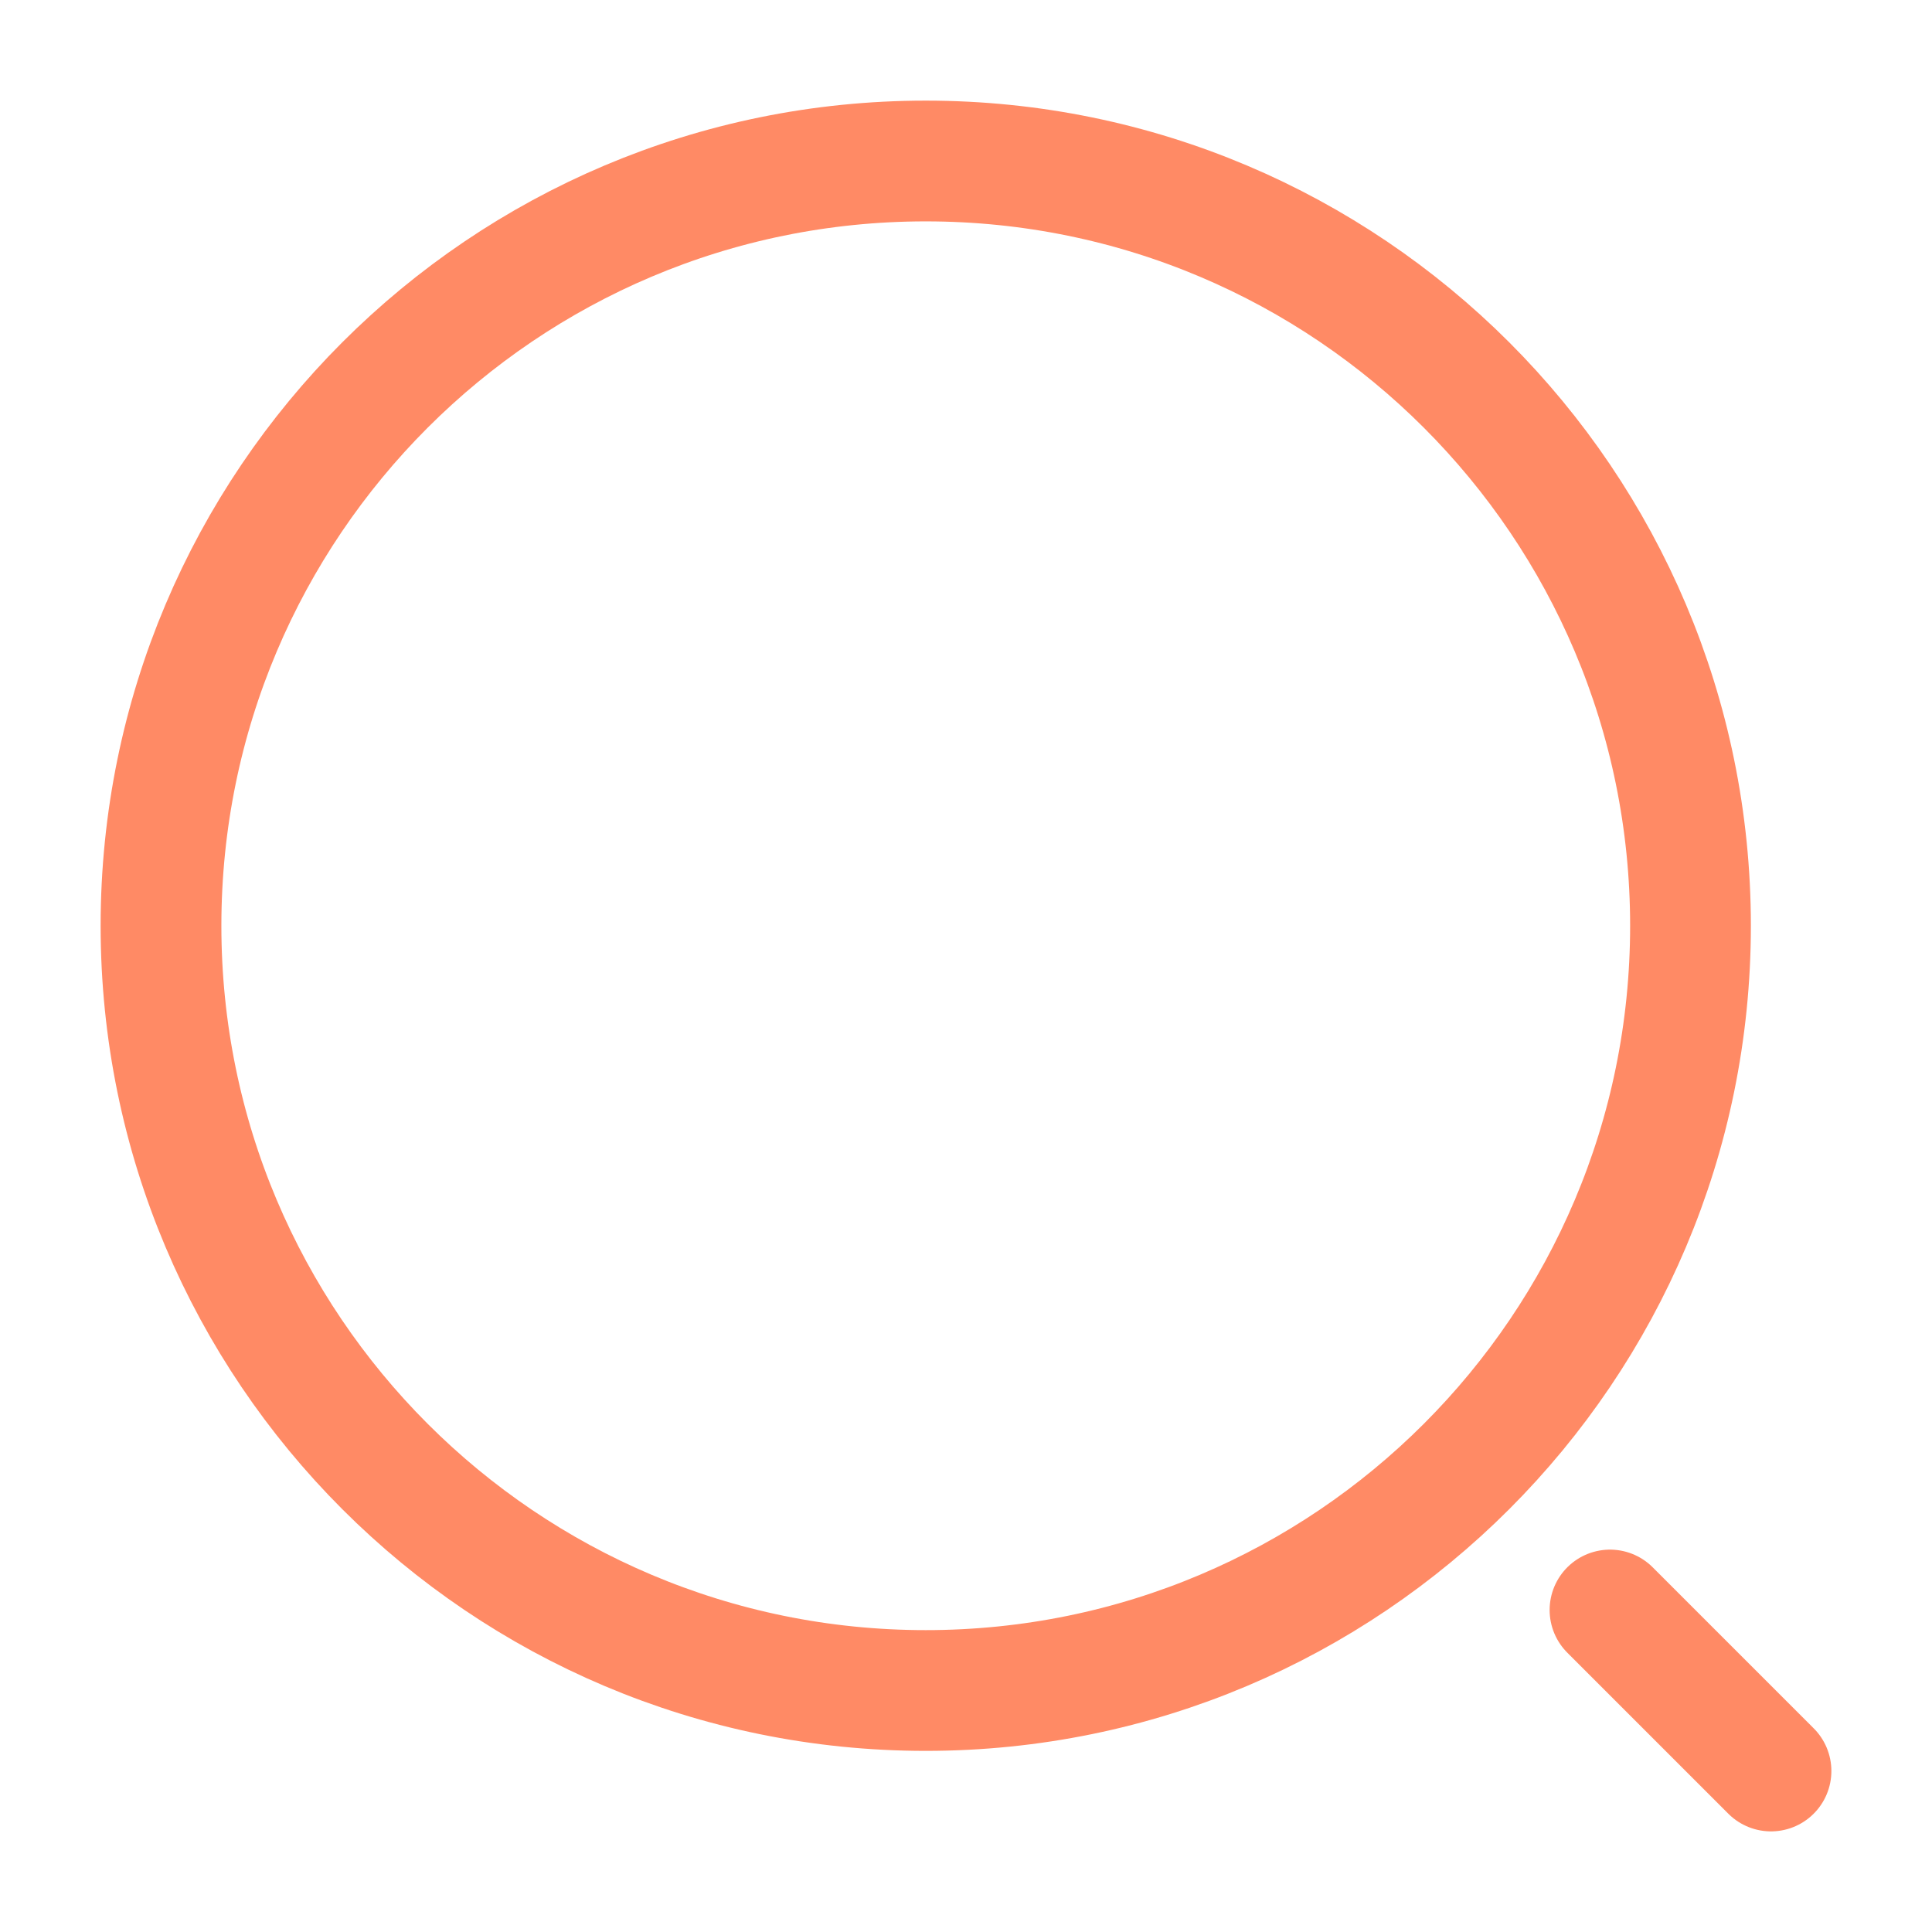
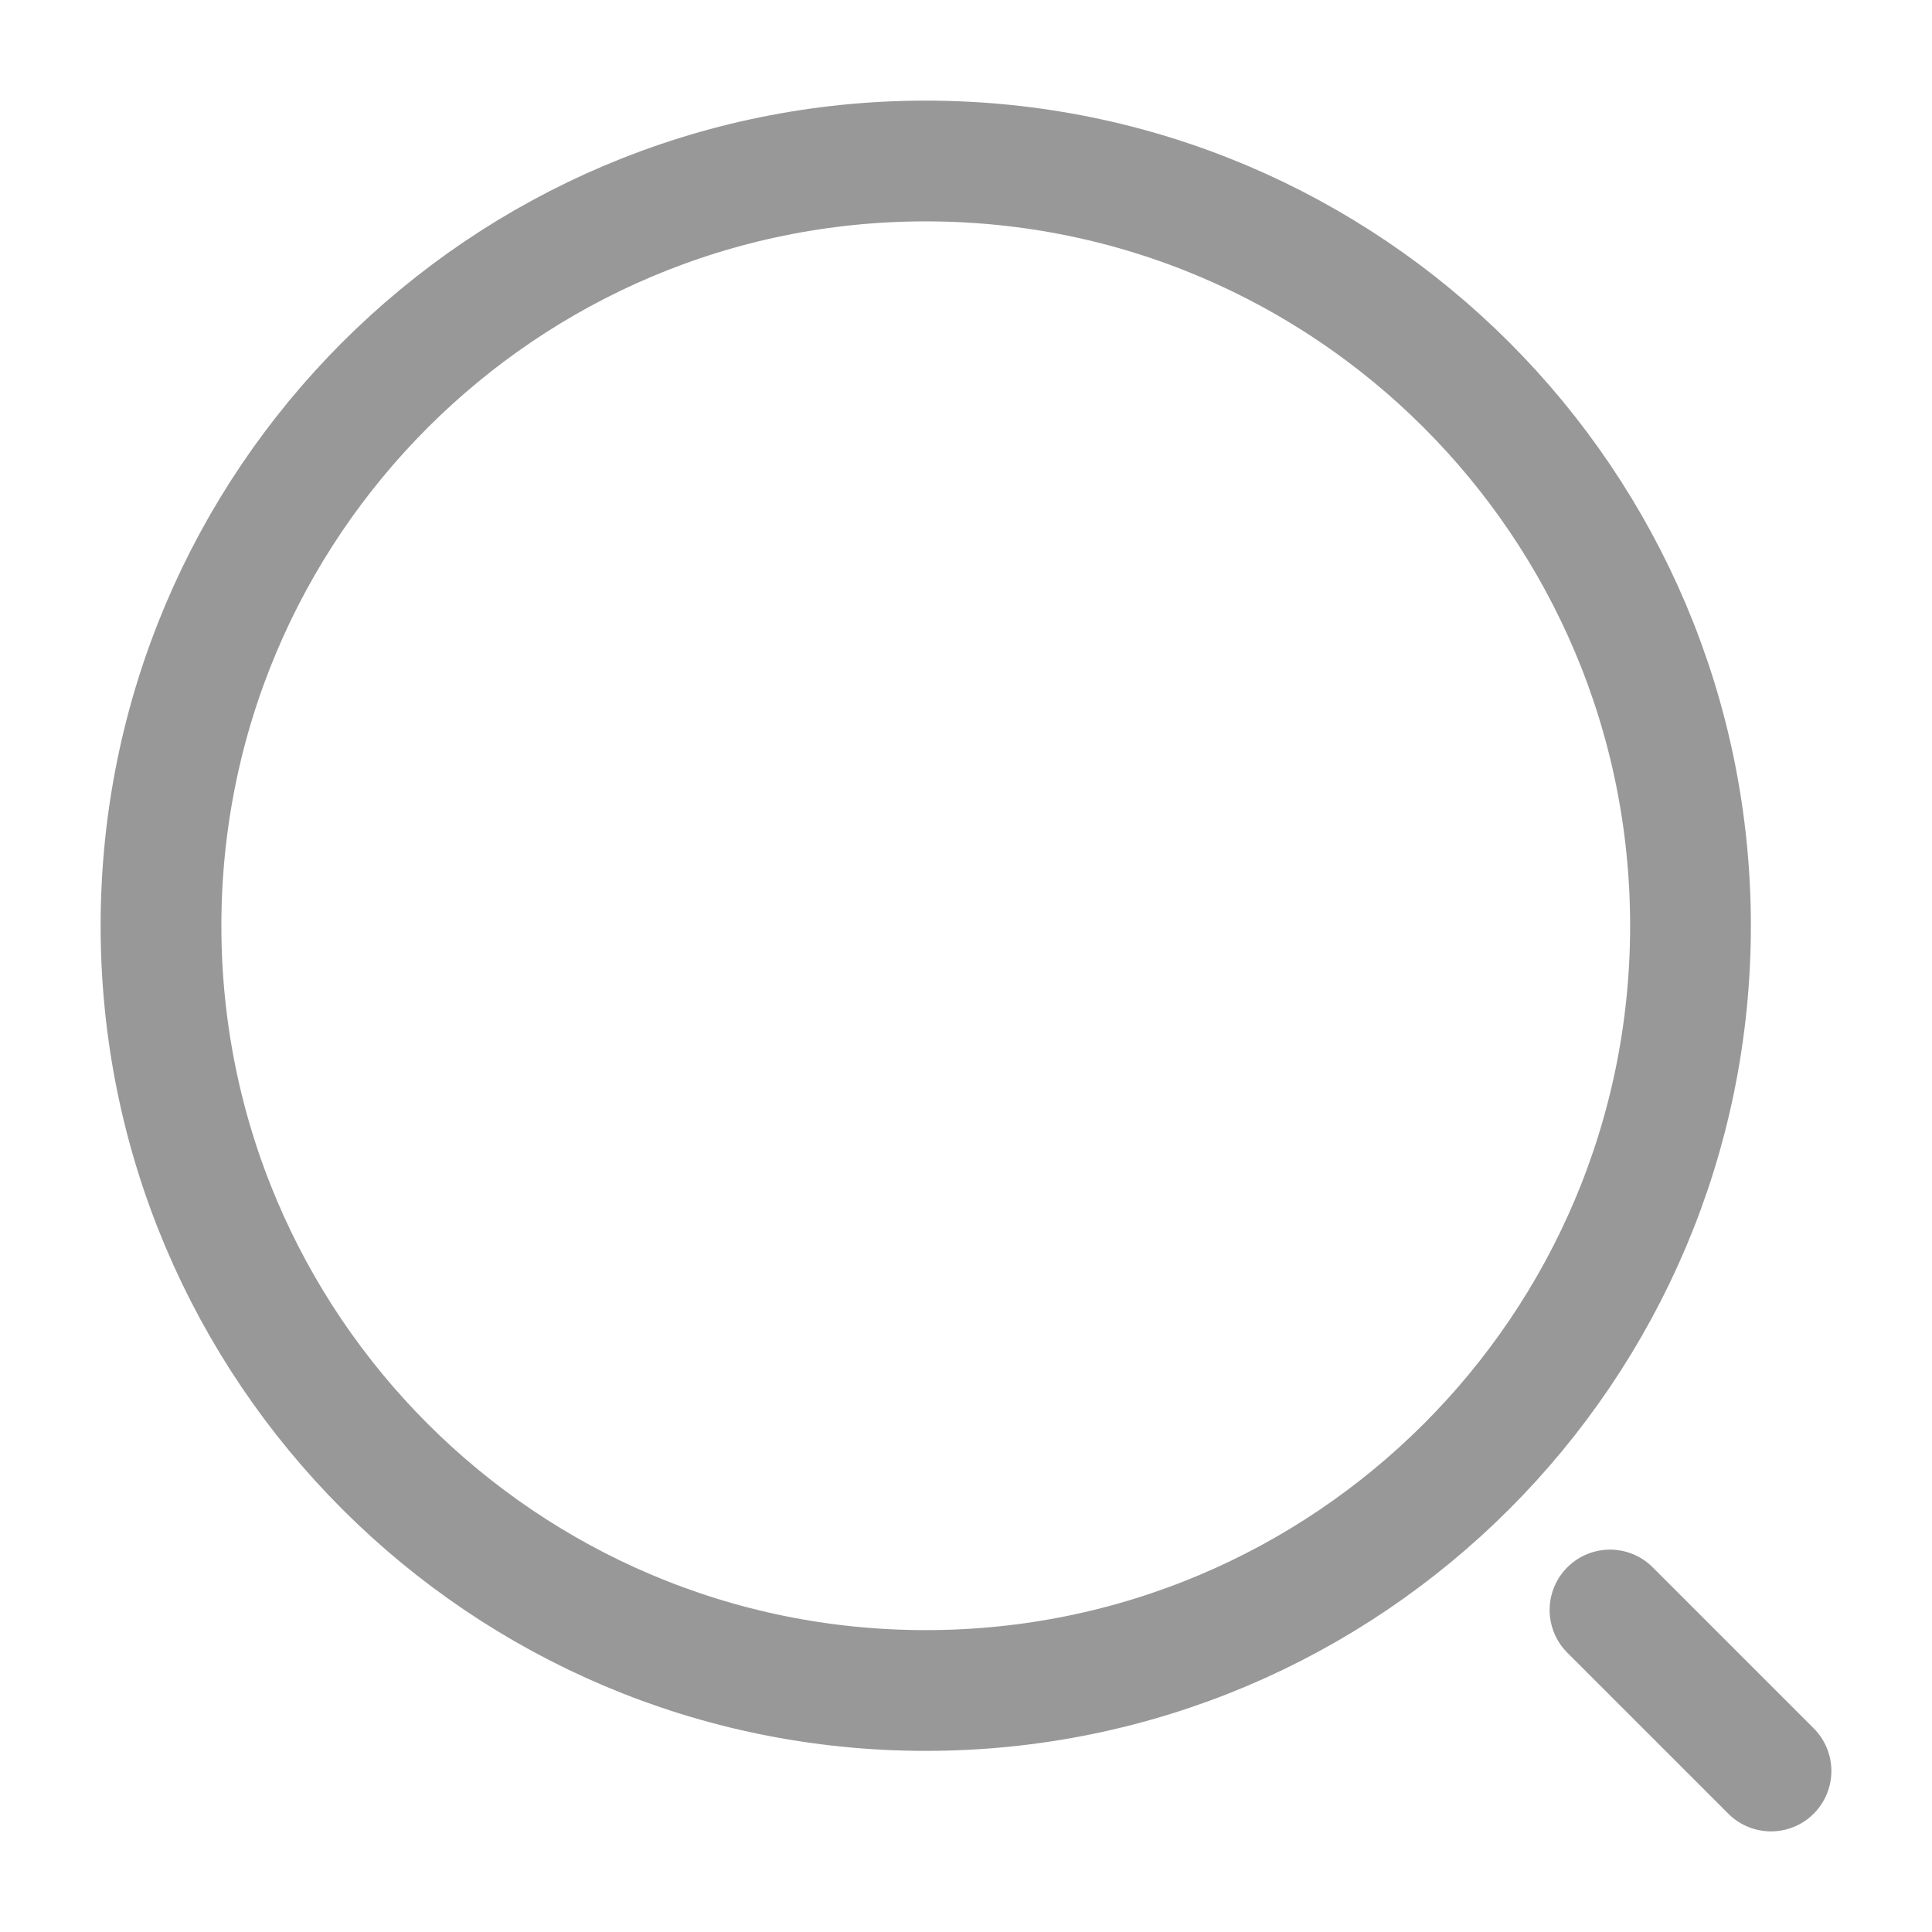
<svg xmlns="http://www.w3.org/2000/svg" width="32" height="32" viewBox="0 0 24 24" fill="none">
-   <path d="M11.5 21a9.5 9.5 0 1 0 0-19 9.5 9.5 0 0 0 0 19ZM22 22l-2-2" stroke="#FF8A65" stroke-width="1.5" stroke-linecap="round" stroke-linejoin="round" />
+   <path d="M11.5 21a9.5 9.5 0 1 0 0-19 9.5 9.5 0 0 0 0 19ZM22 22l-2-2" stroke="#989898" stroke-width="1.5" stroke-linecap="round" stroke-linejoin="round" />
</svg>
